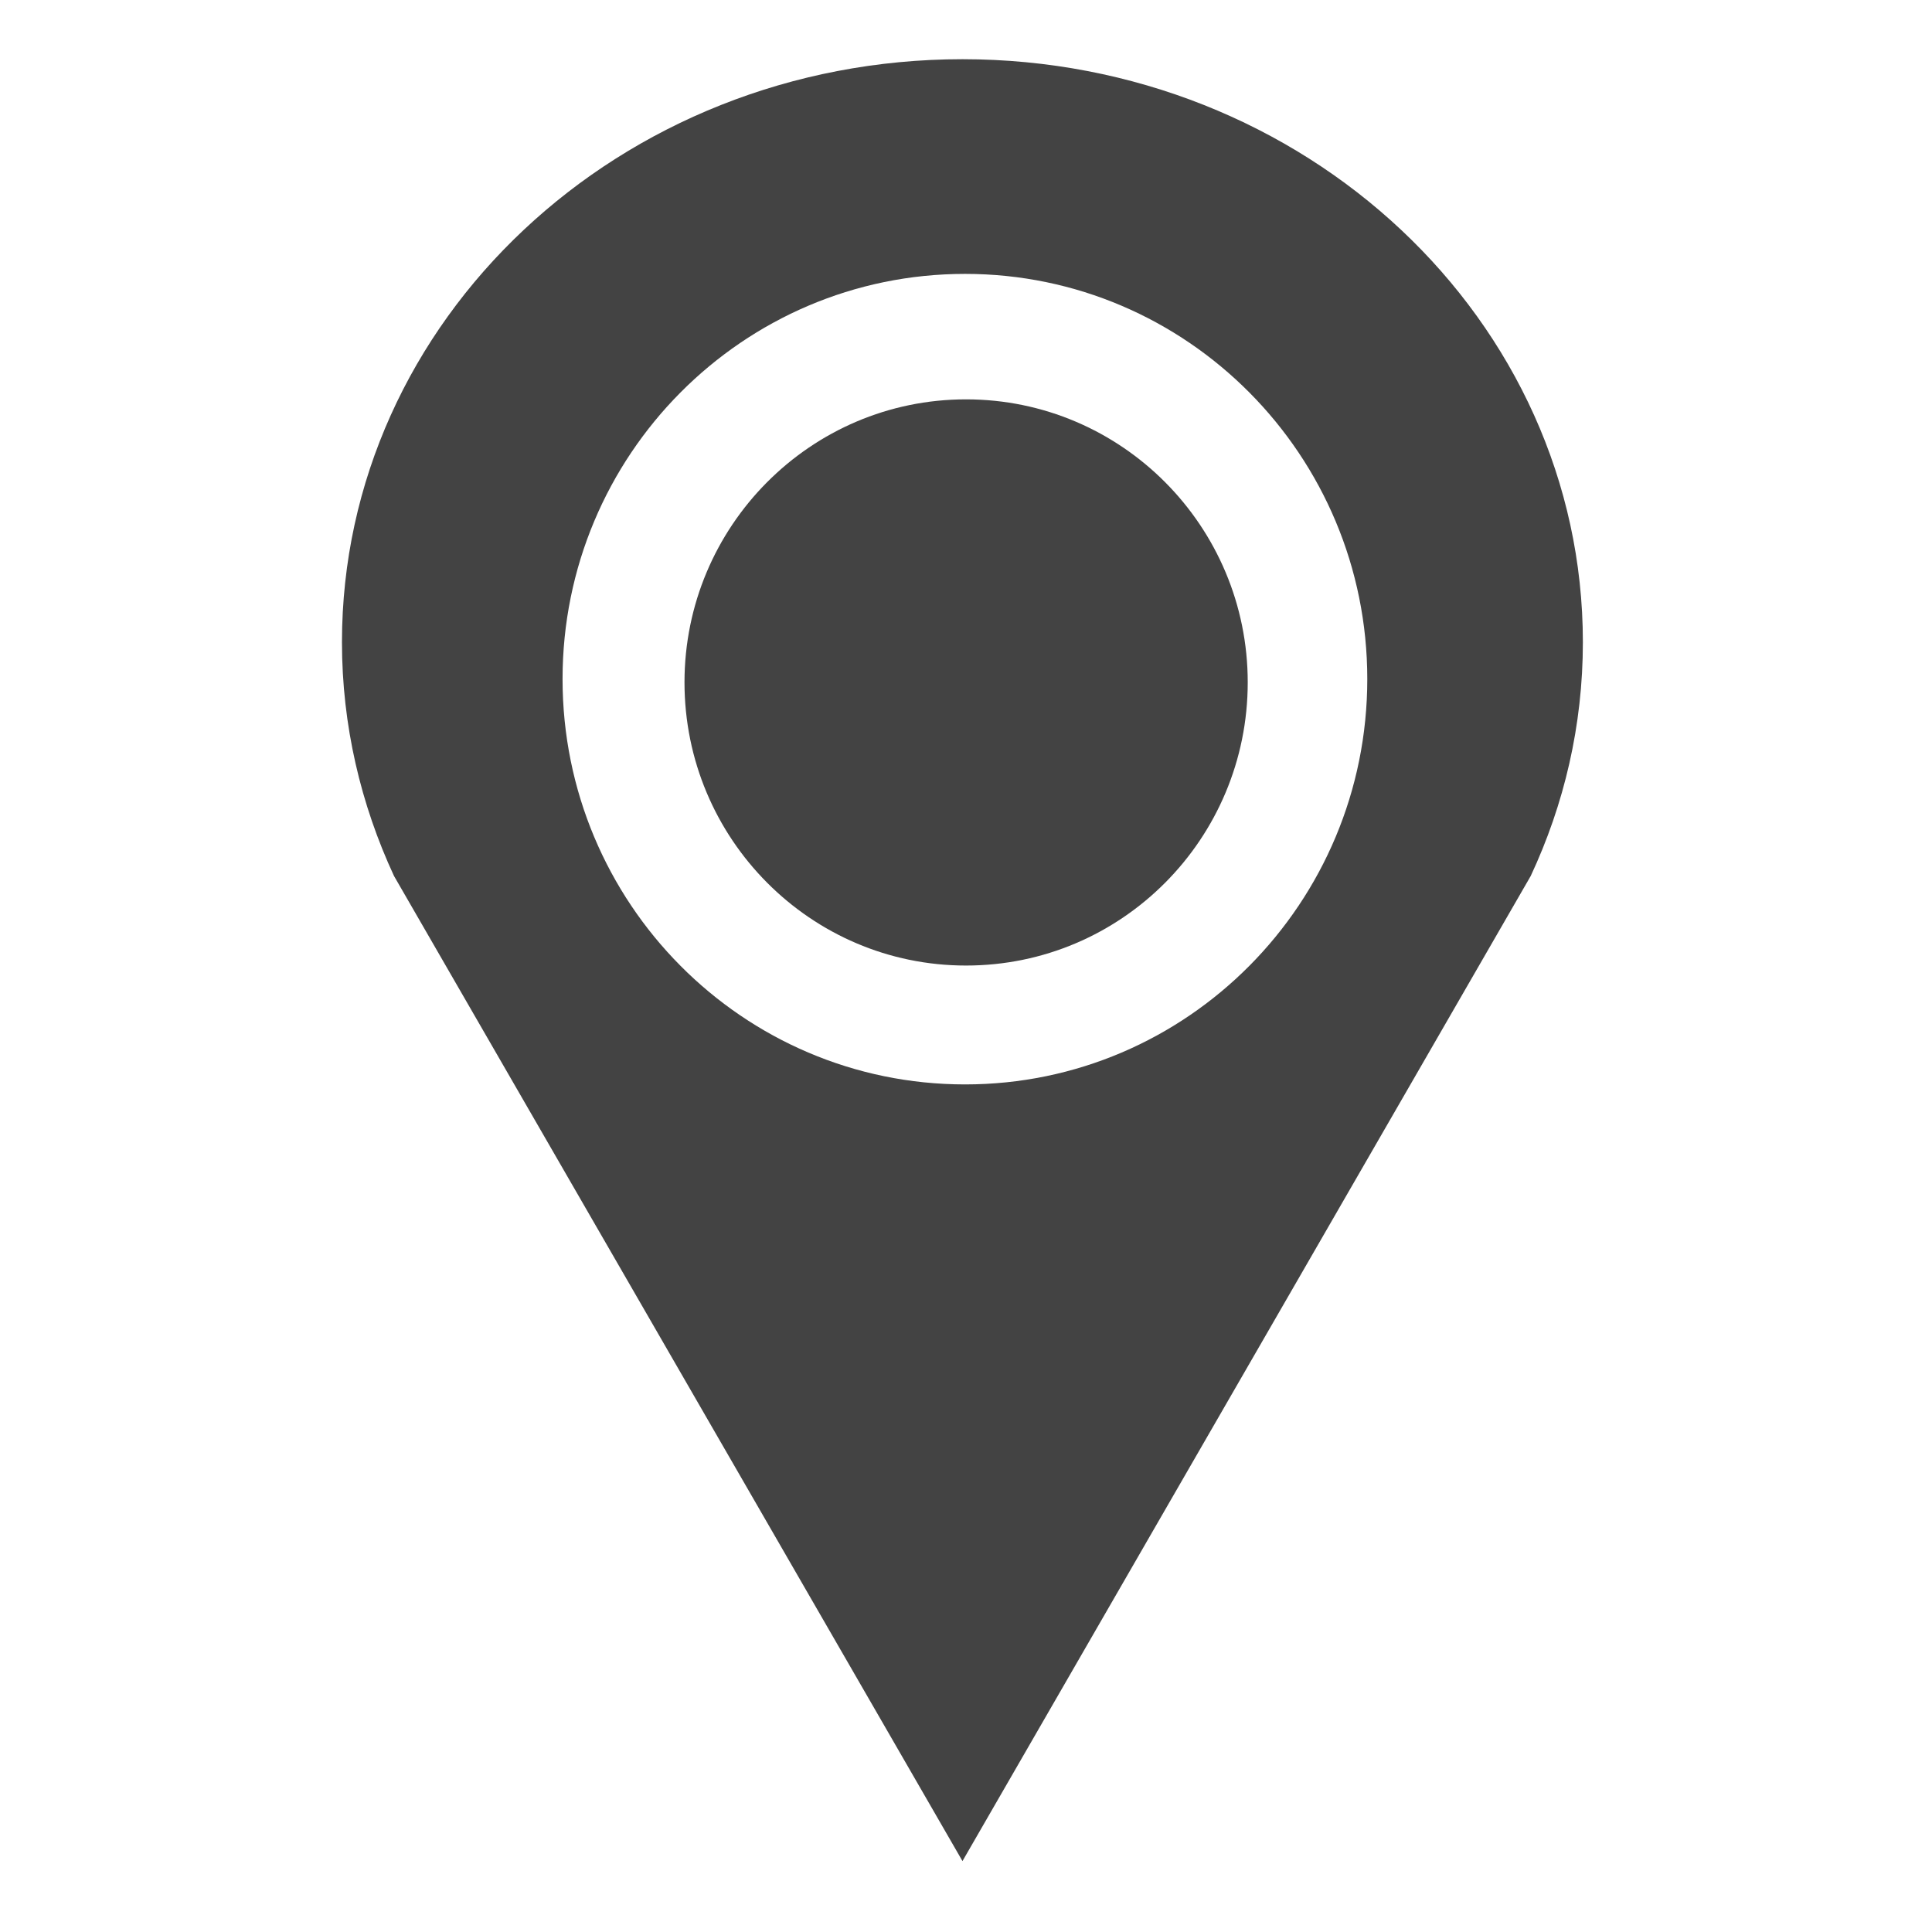
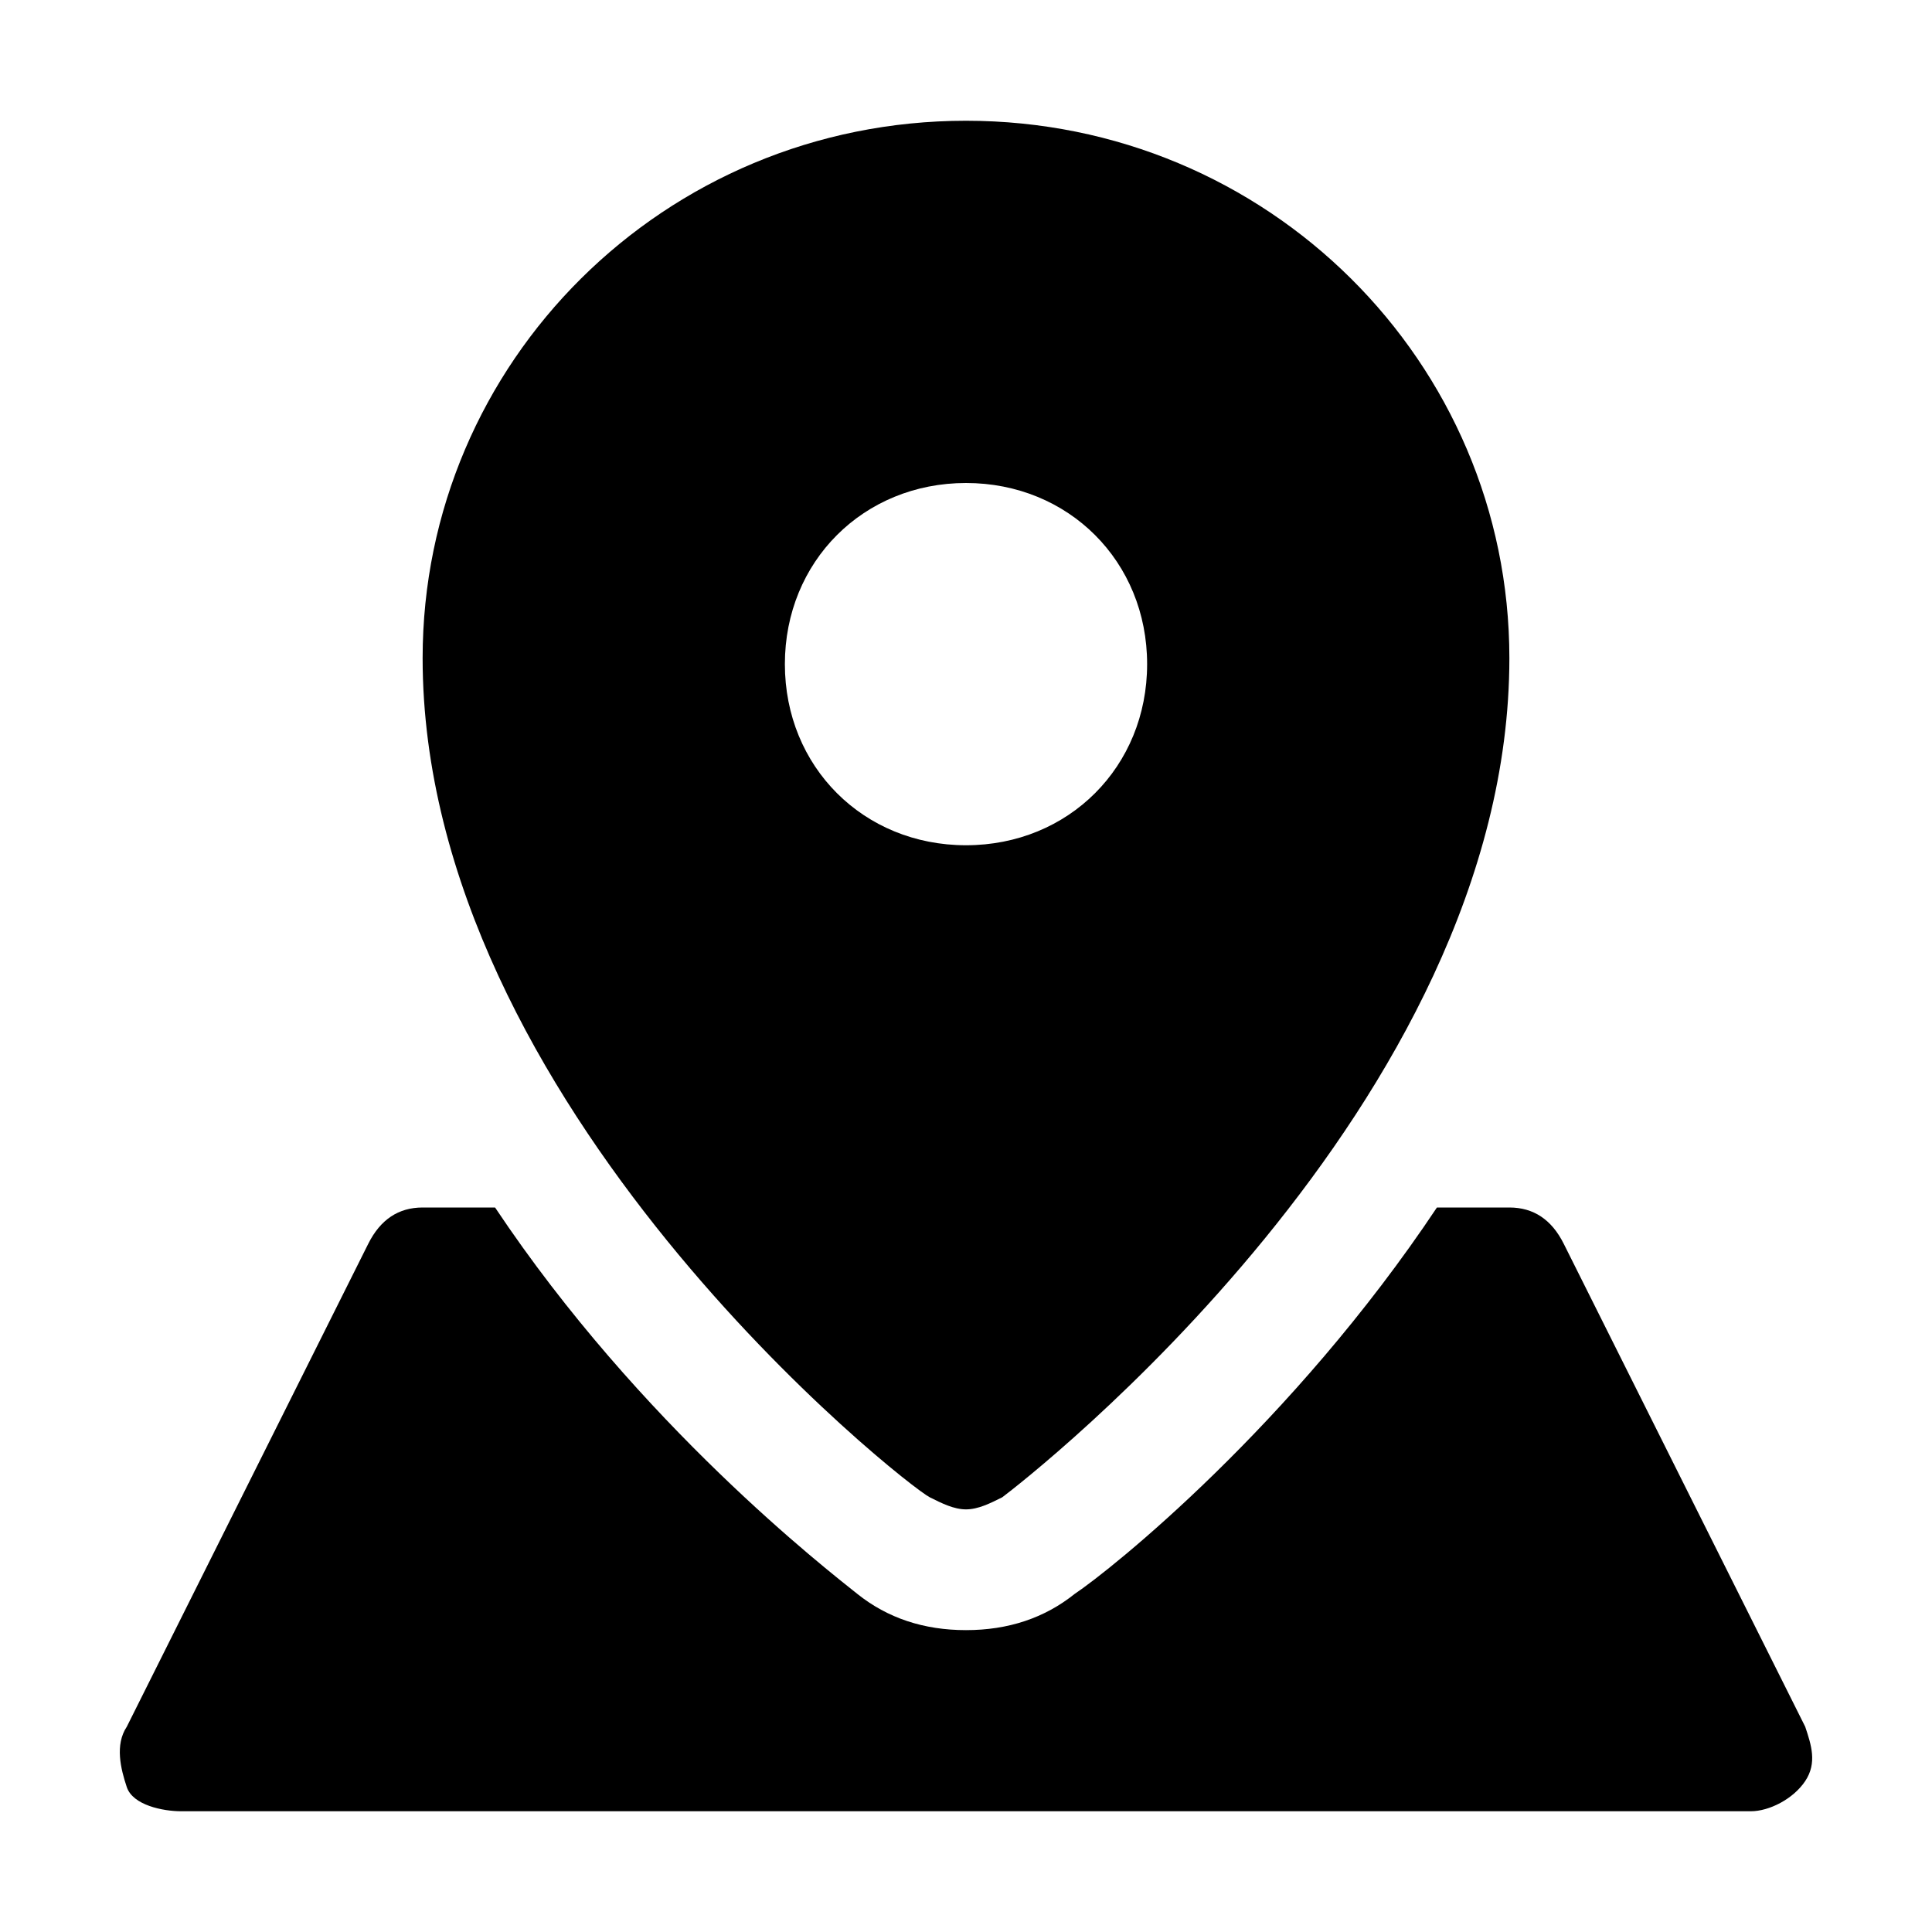
- <svg xmlns="http://www.w3.org/2000/svg" width="800px" height="800px" viewBox="0 -0.5 17 17" version="1.1" class="si-glyph si-glyph-pin-location">
-   <defs>
- 
- </defs>
-   <g stroke="none" stroke-width="1" fill="none" fill-rule="evenodd">
-     <g transform="translate(3, 0)" fill="#434343">
-       <path d="M5.469,0.021 C2.453,0.021 0.009,2.317 0.009,5.151 C0.009,5.883 0.175,6.579 0.467,7.208 L5.469,15.876 L10.469,7.208 C10.763,6.579 10.928,5.884 10.928,5.151 C10.928,2.316 8.484,0.021 5.469,0.021 L5.469,0.021 Z M5.492,9.042 C3.535,9.042 1.95,7.446 1.95,5.475 C1.95,3.506 3.535,1.91 5.492,1.91 C7.446,1.91 9.031,3.507 9.031,5.475 C9.031,7.446 7.446,9.042 5.492,9.042 L5.492,9.042 Z" class="si-glyph-fill">
- 
- </path>
-       <path d="M7.979,5.504 C7.979,6.88 6.871,7.996 5.5,7.996 C4.133,7.996 3.023,6.88 3.023,5.504 C3.023,4.131 4.132,3.014 5.5,3.014 C6.87,3.014 7.979,4.131 7.979,5.504 L7.979,5.504 Z" class="si-glyph-fill">
- 
- </path>
-     </g>
-   </g>
+ <svg xmlns="http://www.w3.org/2000/svg" version="1.1" id="Icons" viewBox="0 0 32 32" xml:space="preserve">
+   <style type="text/css">
+ 	.st0{fill:none;stroke:#000000;stroke-width:2;stroke-linecap:round;stroke-linejoin:round;stroke-miterlimit:10;}
+ </style>
+   <path d="M16,2c-5,0-9,4-9,8.9c0,7.4,8,13.7,8.4,13.9c0.2,0.1,0.4,0.2,0.6,0.2s0.4-0.1,0.6-0.2C17,24.5,25,18.3,25,10.9  C25,6,21,2,16,2z M16,14c-1.7,0-3-1.3-3-3s1.3-3,3-3s3,1.3,3,3S17.7,14,16,14z" />
+   <path d="M29.9,28.6l-4-8C25.7,20.2,25.4,20,25,20h-1.2c-2.4,3.6-5.4,6-6,6.4C17.3,26.8,16.7,27,16,27s-1.3-0.2-1.8-0.6  c-0.5-0.4-3.6-2.8-6-6.4H7c-0.4,0-0.7,0.2-0.9,0.6l-4,8c-0.2,0.3-0.1,0.7,0,1S2.7,30,3,30h26c0.3,0,0.7-0.2,0.9-0.5  S30,28.9,29.9,28.6z" />
</svg>
